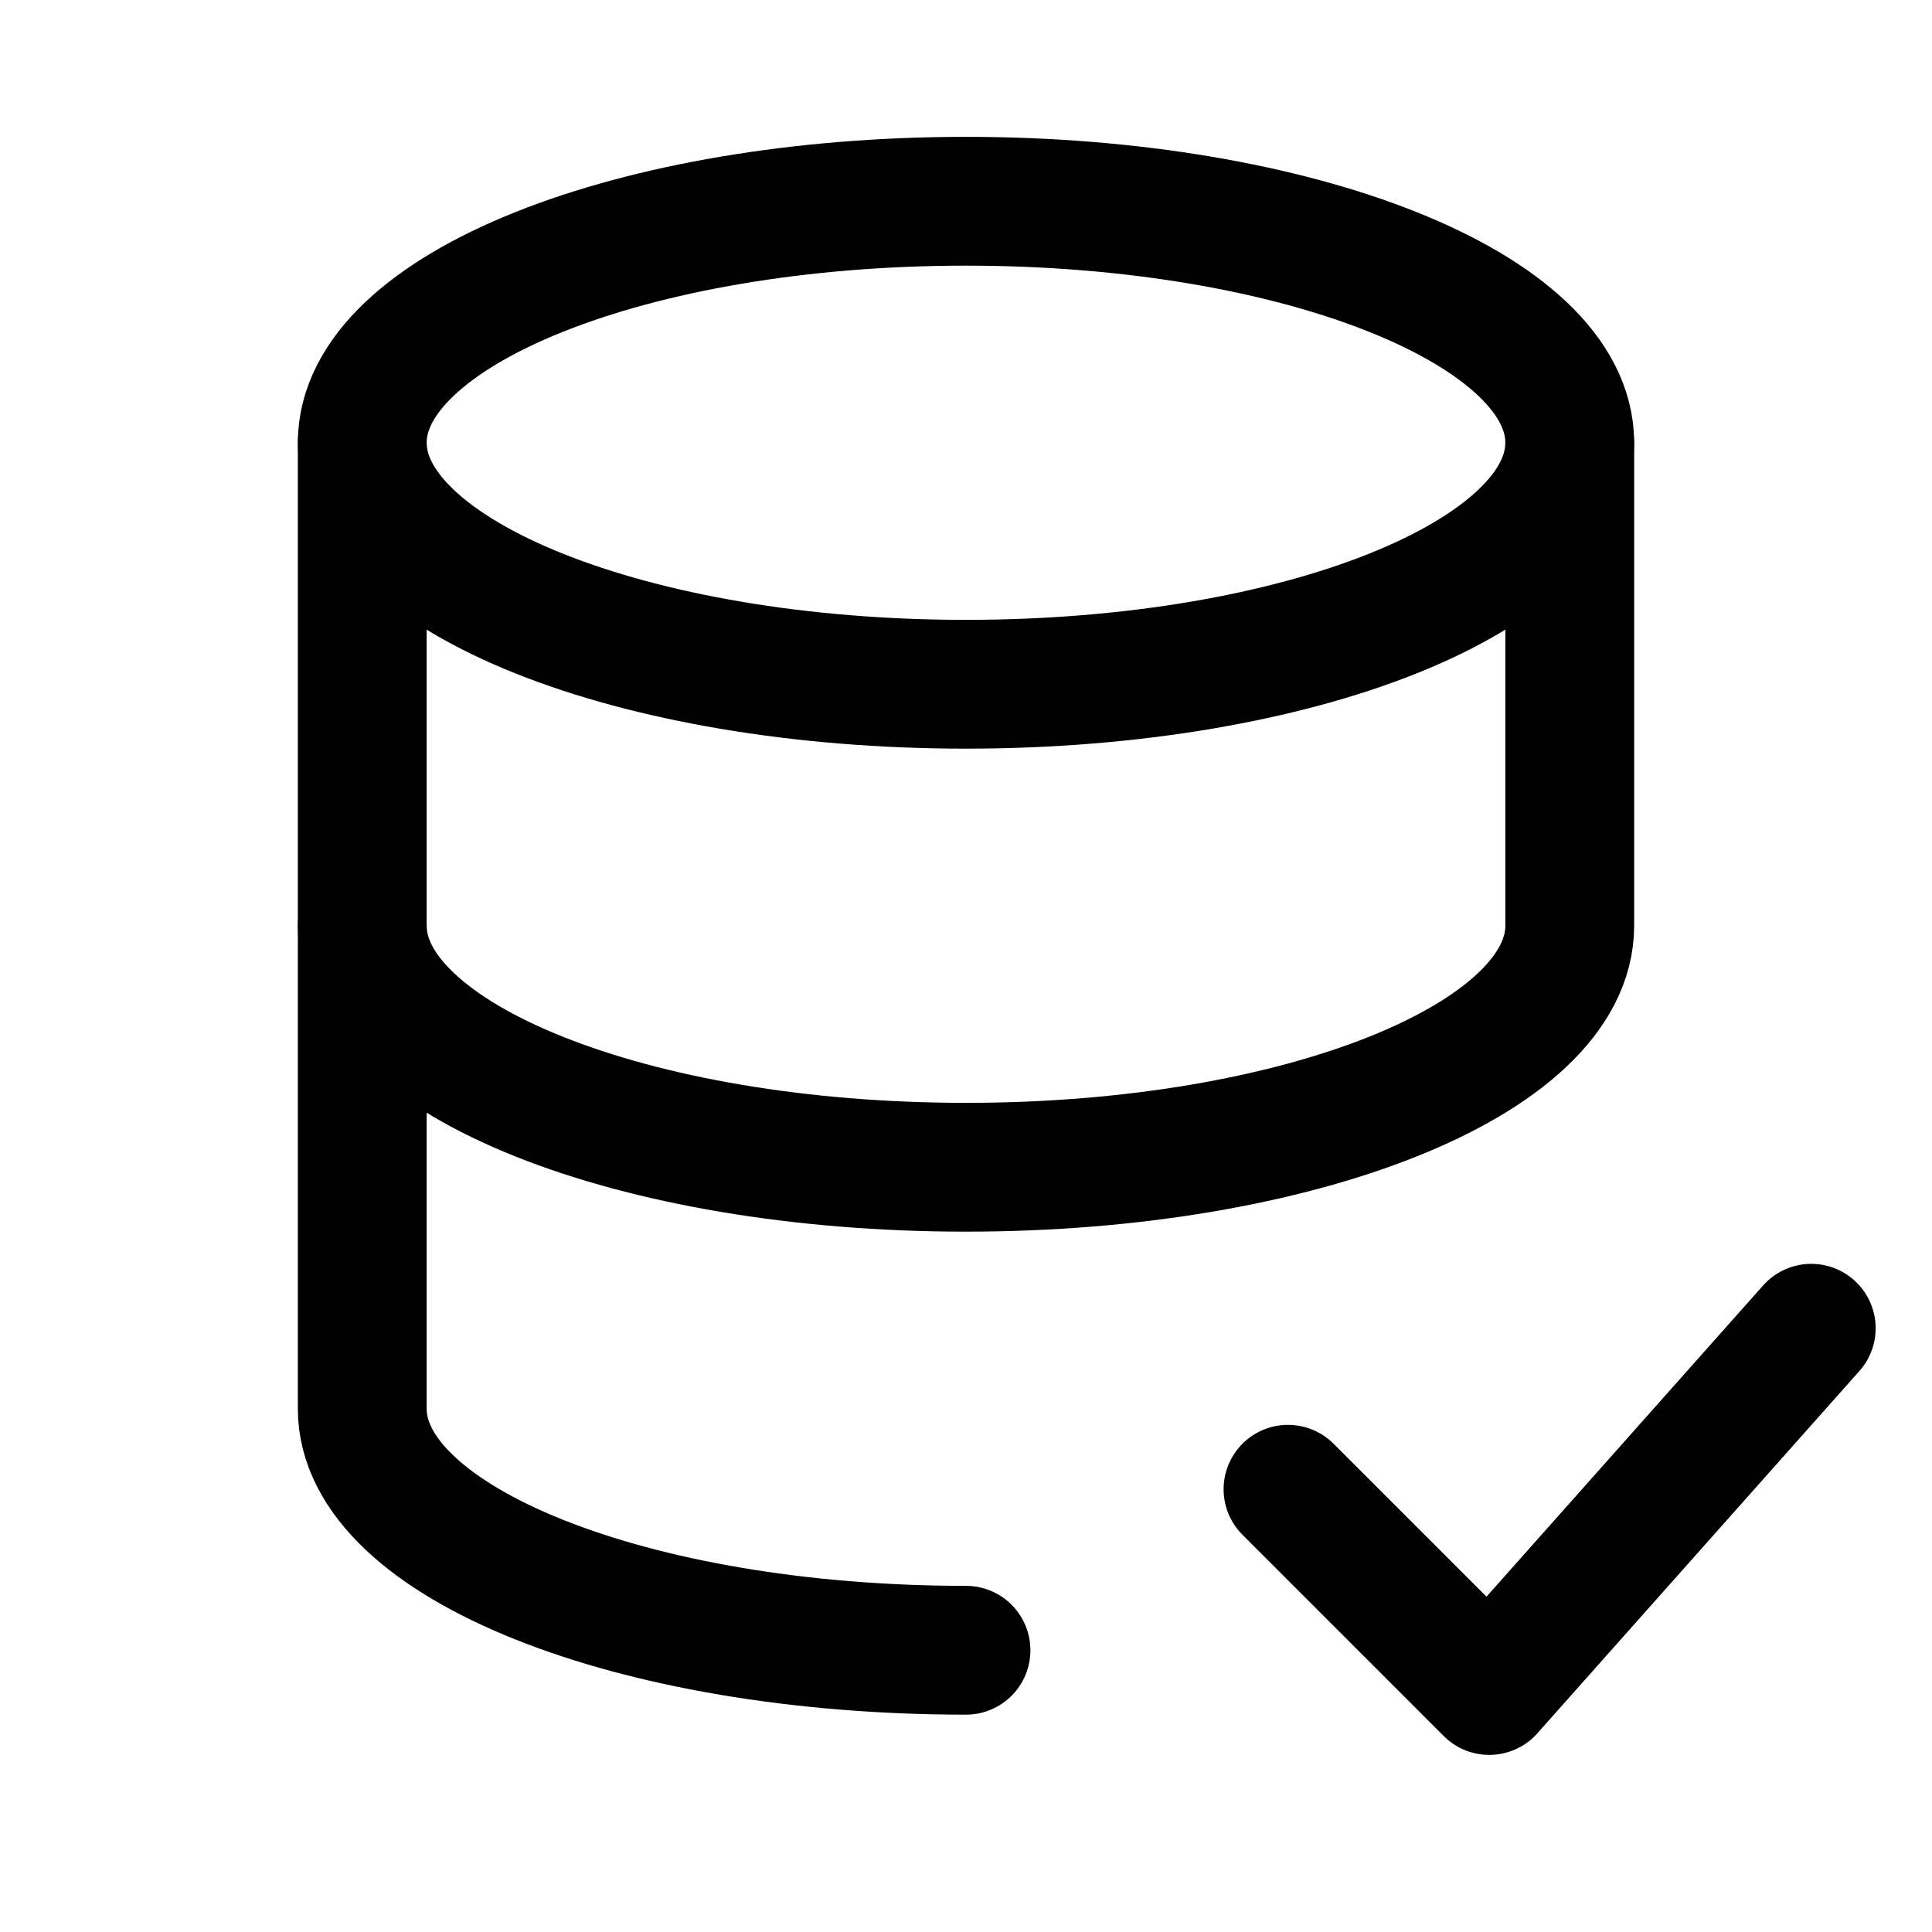
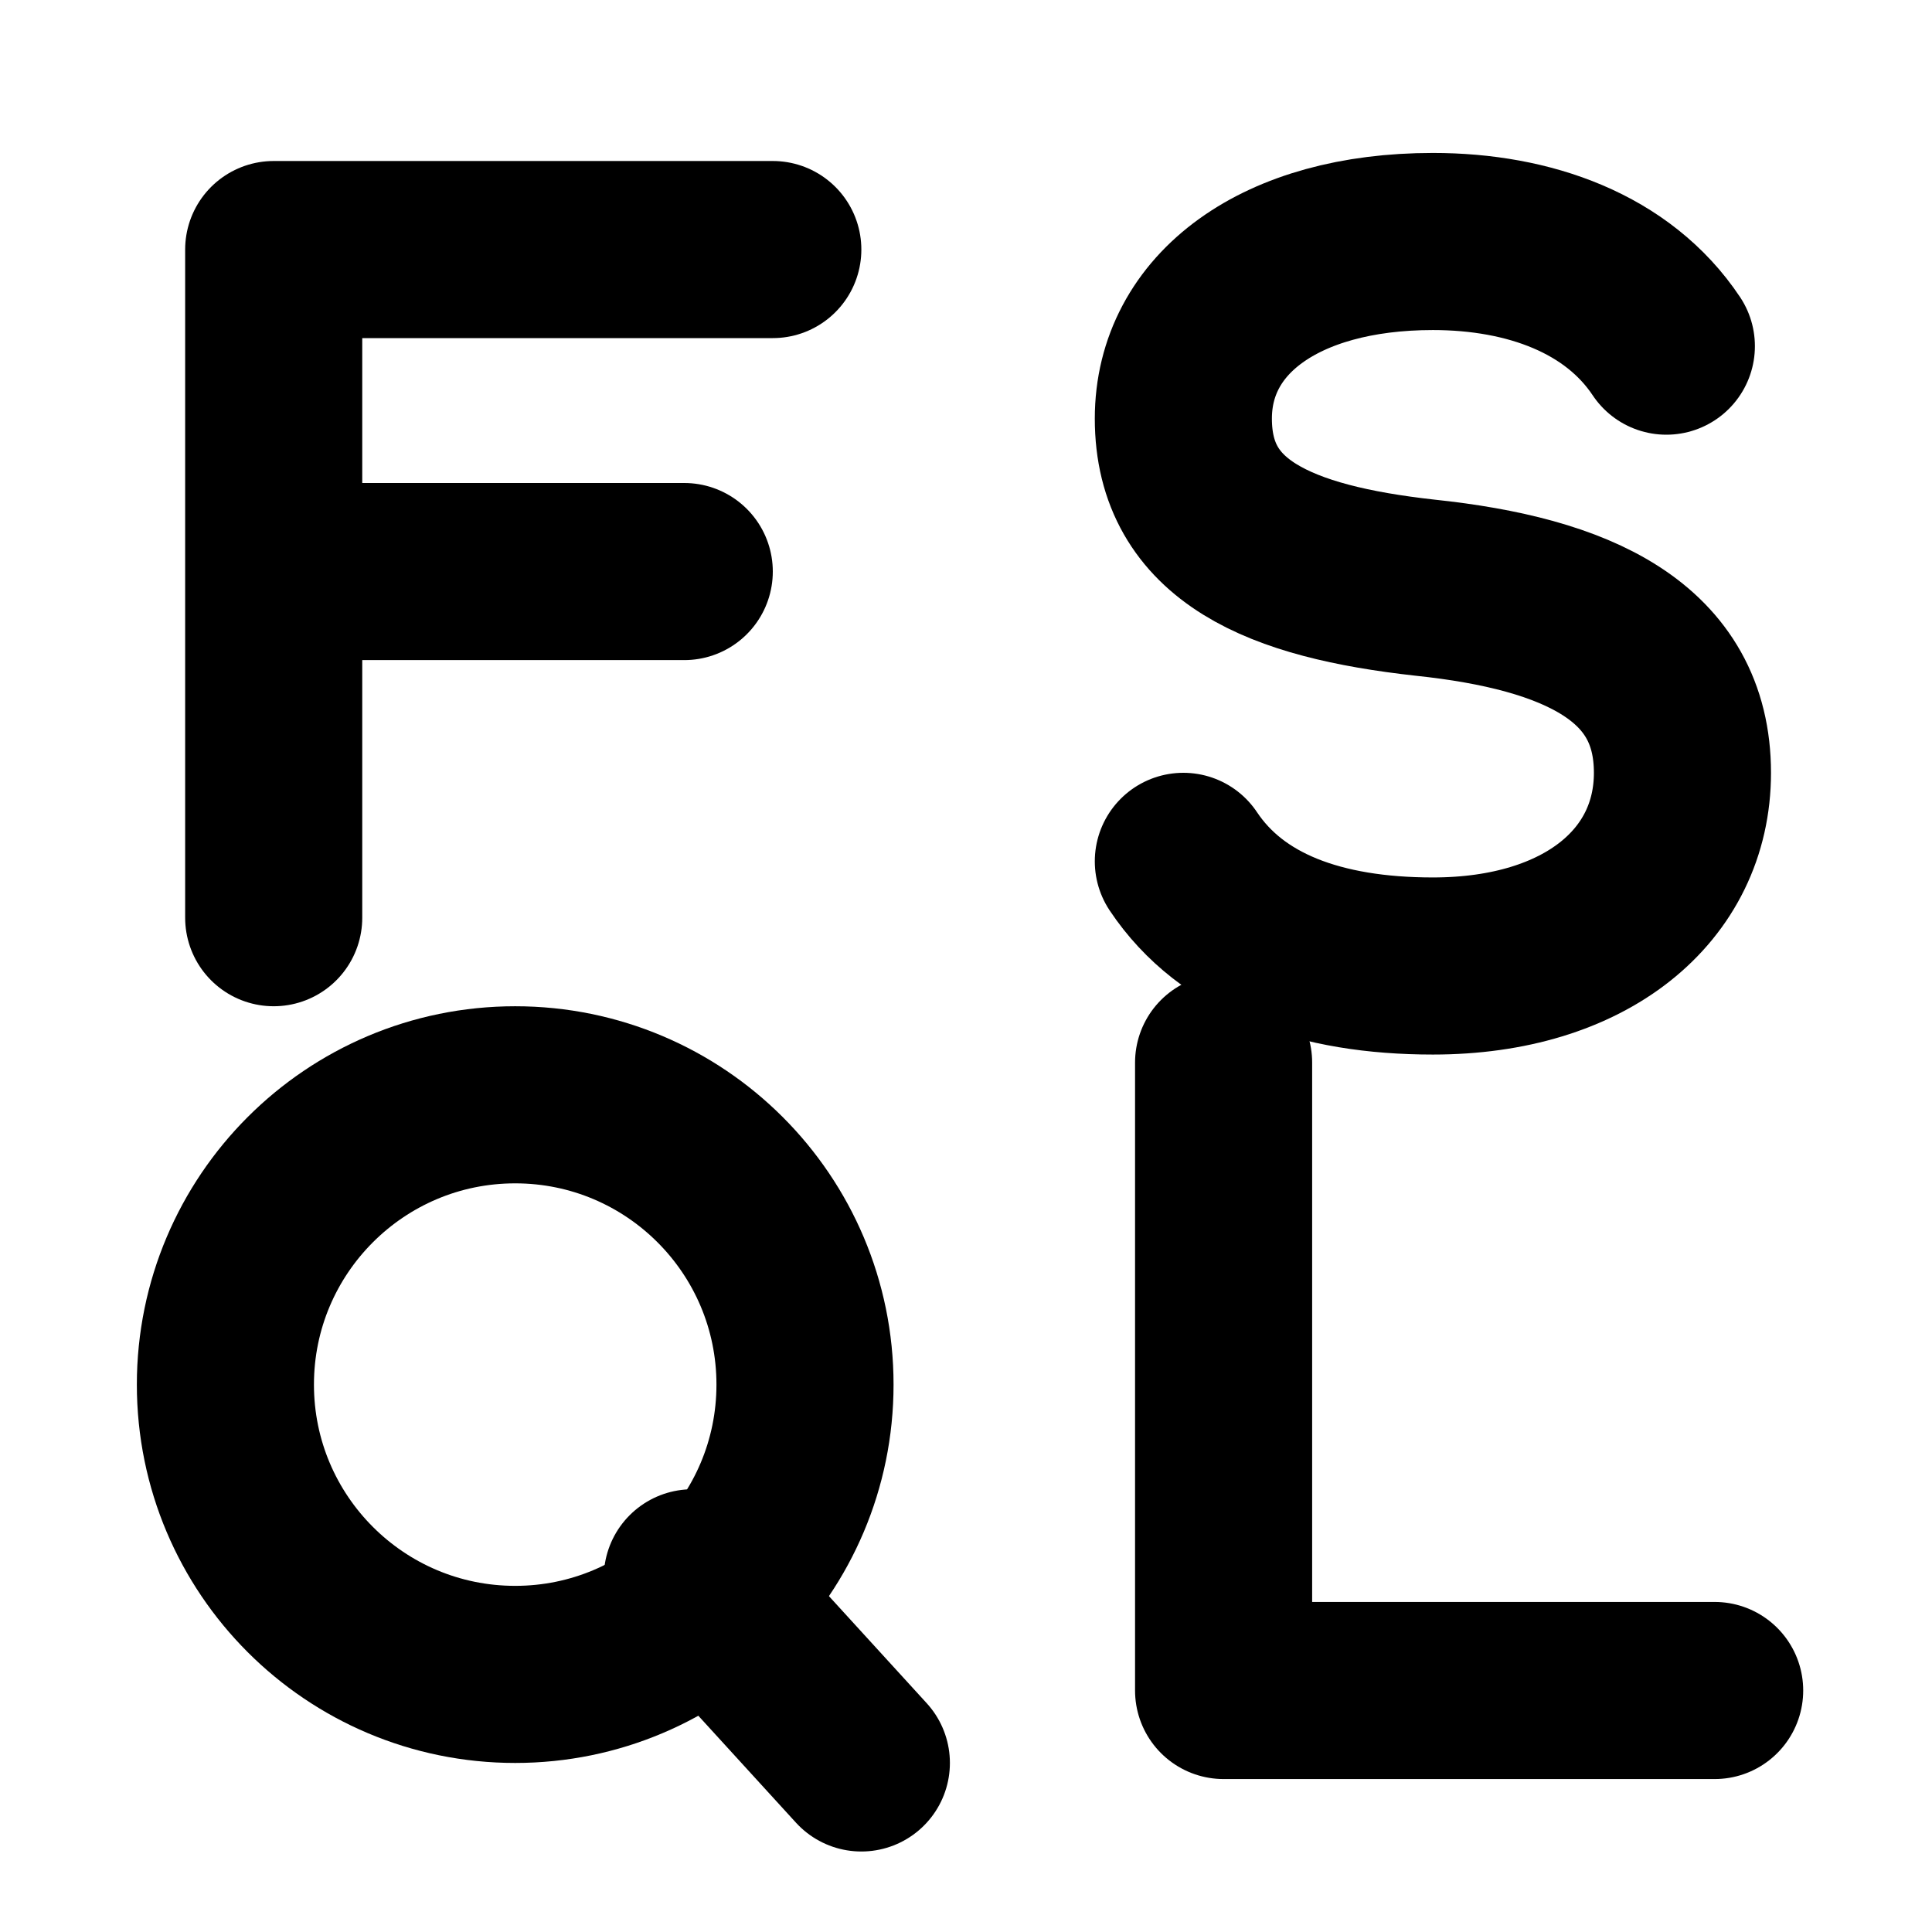
- <svg xmlns="http://www.w3.org/2000/svg" viewBox="0 0 24 24" width="24" height="24" fill="none" stroke="currentColor" stroke-width="1.6" stroke-linecap="round" stroke-linejoin="round">
-   <ellipse cx="12" cy="5.5" rx="7.5" ry="3" />
-   <path d="M4.5 5.5v6c0 1.66 3.36 3 7.5 3s7.5-1.34 7.5-3v-6" />
-   <path d="M4.5 11.5v6c0 1.66 3.36 3 7.5 3" />
-   <path d="M16 18.5l2.5 2.5 4-4.5" />
+ <svg xmlns="http://www.w3.org/2000/svg" viewBox="0 0 24 24" width="24" height="24" fill="none" stroke="currentColor" stroke-width="2.2" stroke-linecap="round" stroke-linejoin="round">
+   <path d="M3.4 11.4V3.1h6.2M3.4 7.1h5.1" />
+   <path d="M20.7 4.3c-.6-.9-1.7-1.3-2.9-1.3-1.9 0-3.1.9-3.1 2.2 0 1.4 1.2 1.9 3 2.1 1.9.2 3.2.8 3.2 2.3 0 1.4-1.2 2.4-3.1 2.4-1.4 0-2.5-.4-3.1-1.3" />
+   <circle cx="6.4" cy="17.2" r="3.6" />
+   <path d="M8.6 19.6l2.1 2.3" />
+   <path d="M15.2 13.2v7.8h6.1" />
</svg>
